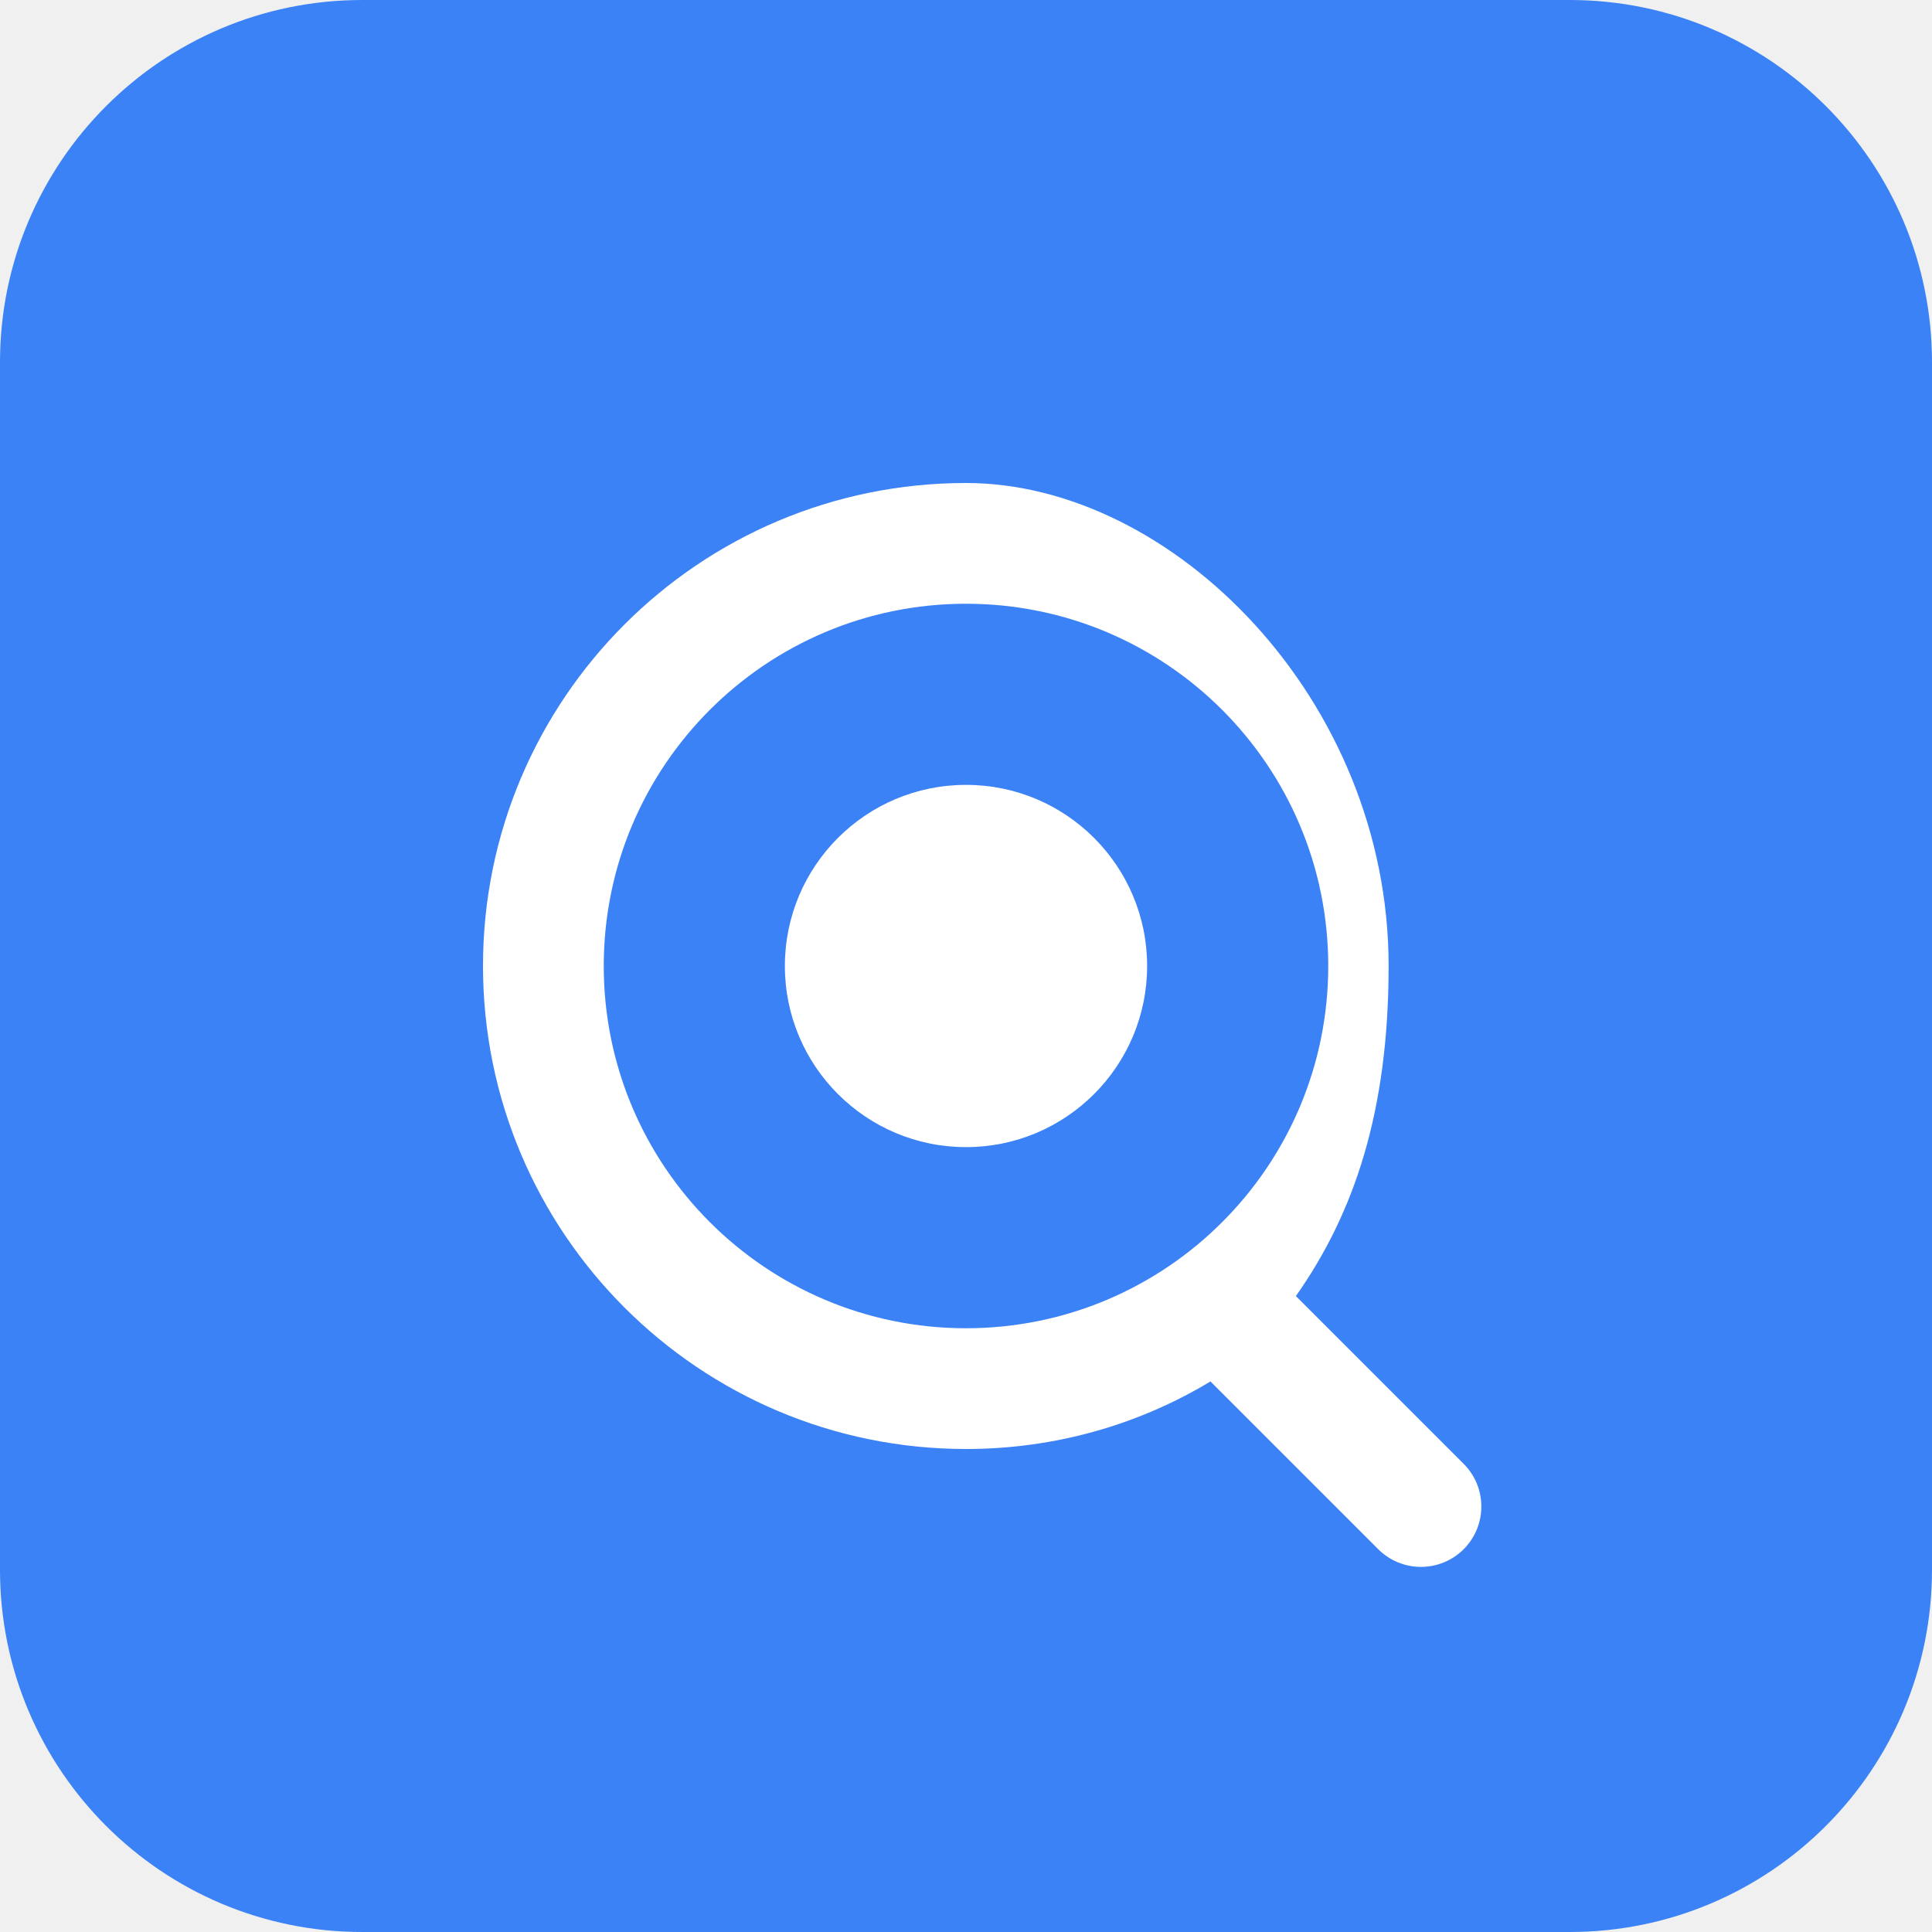
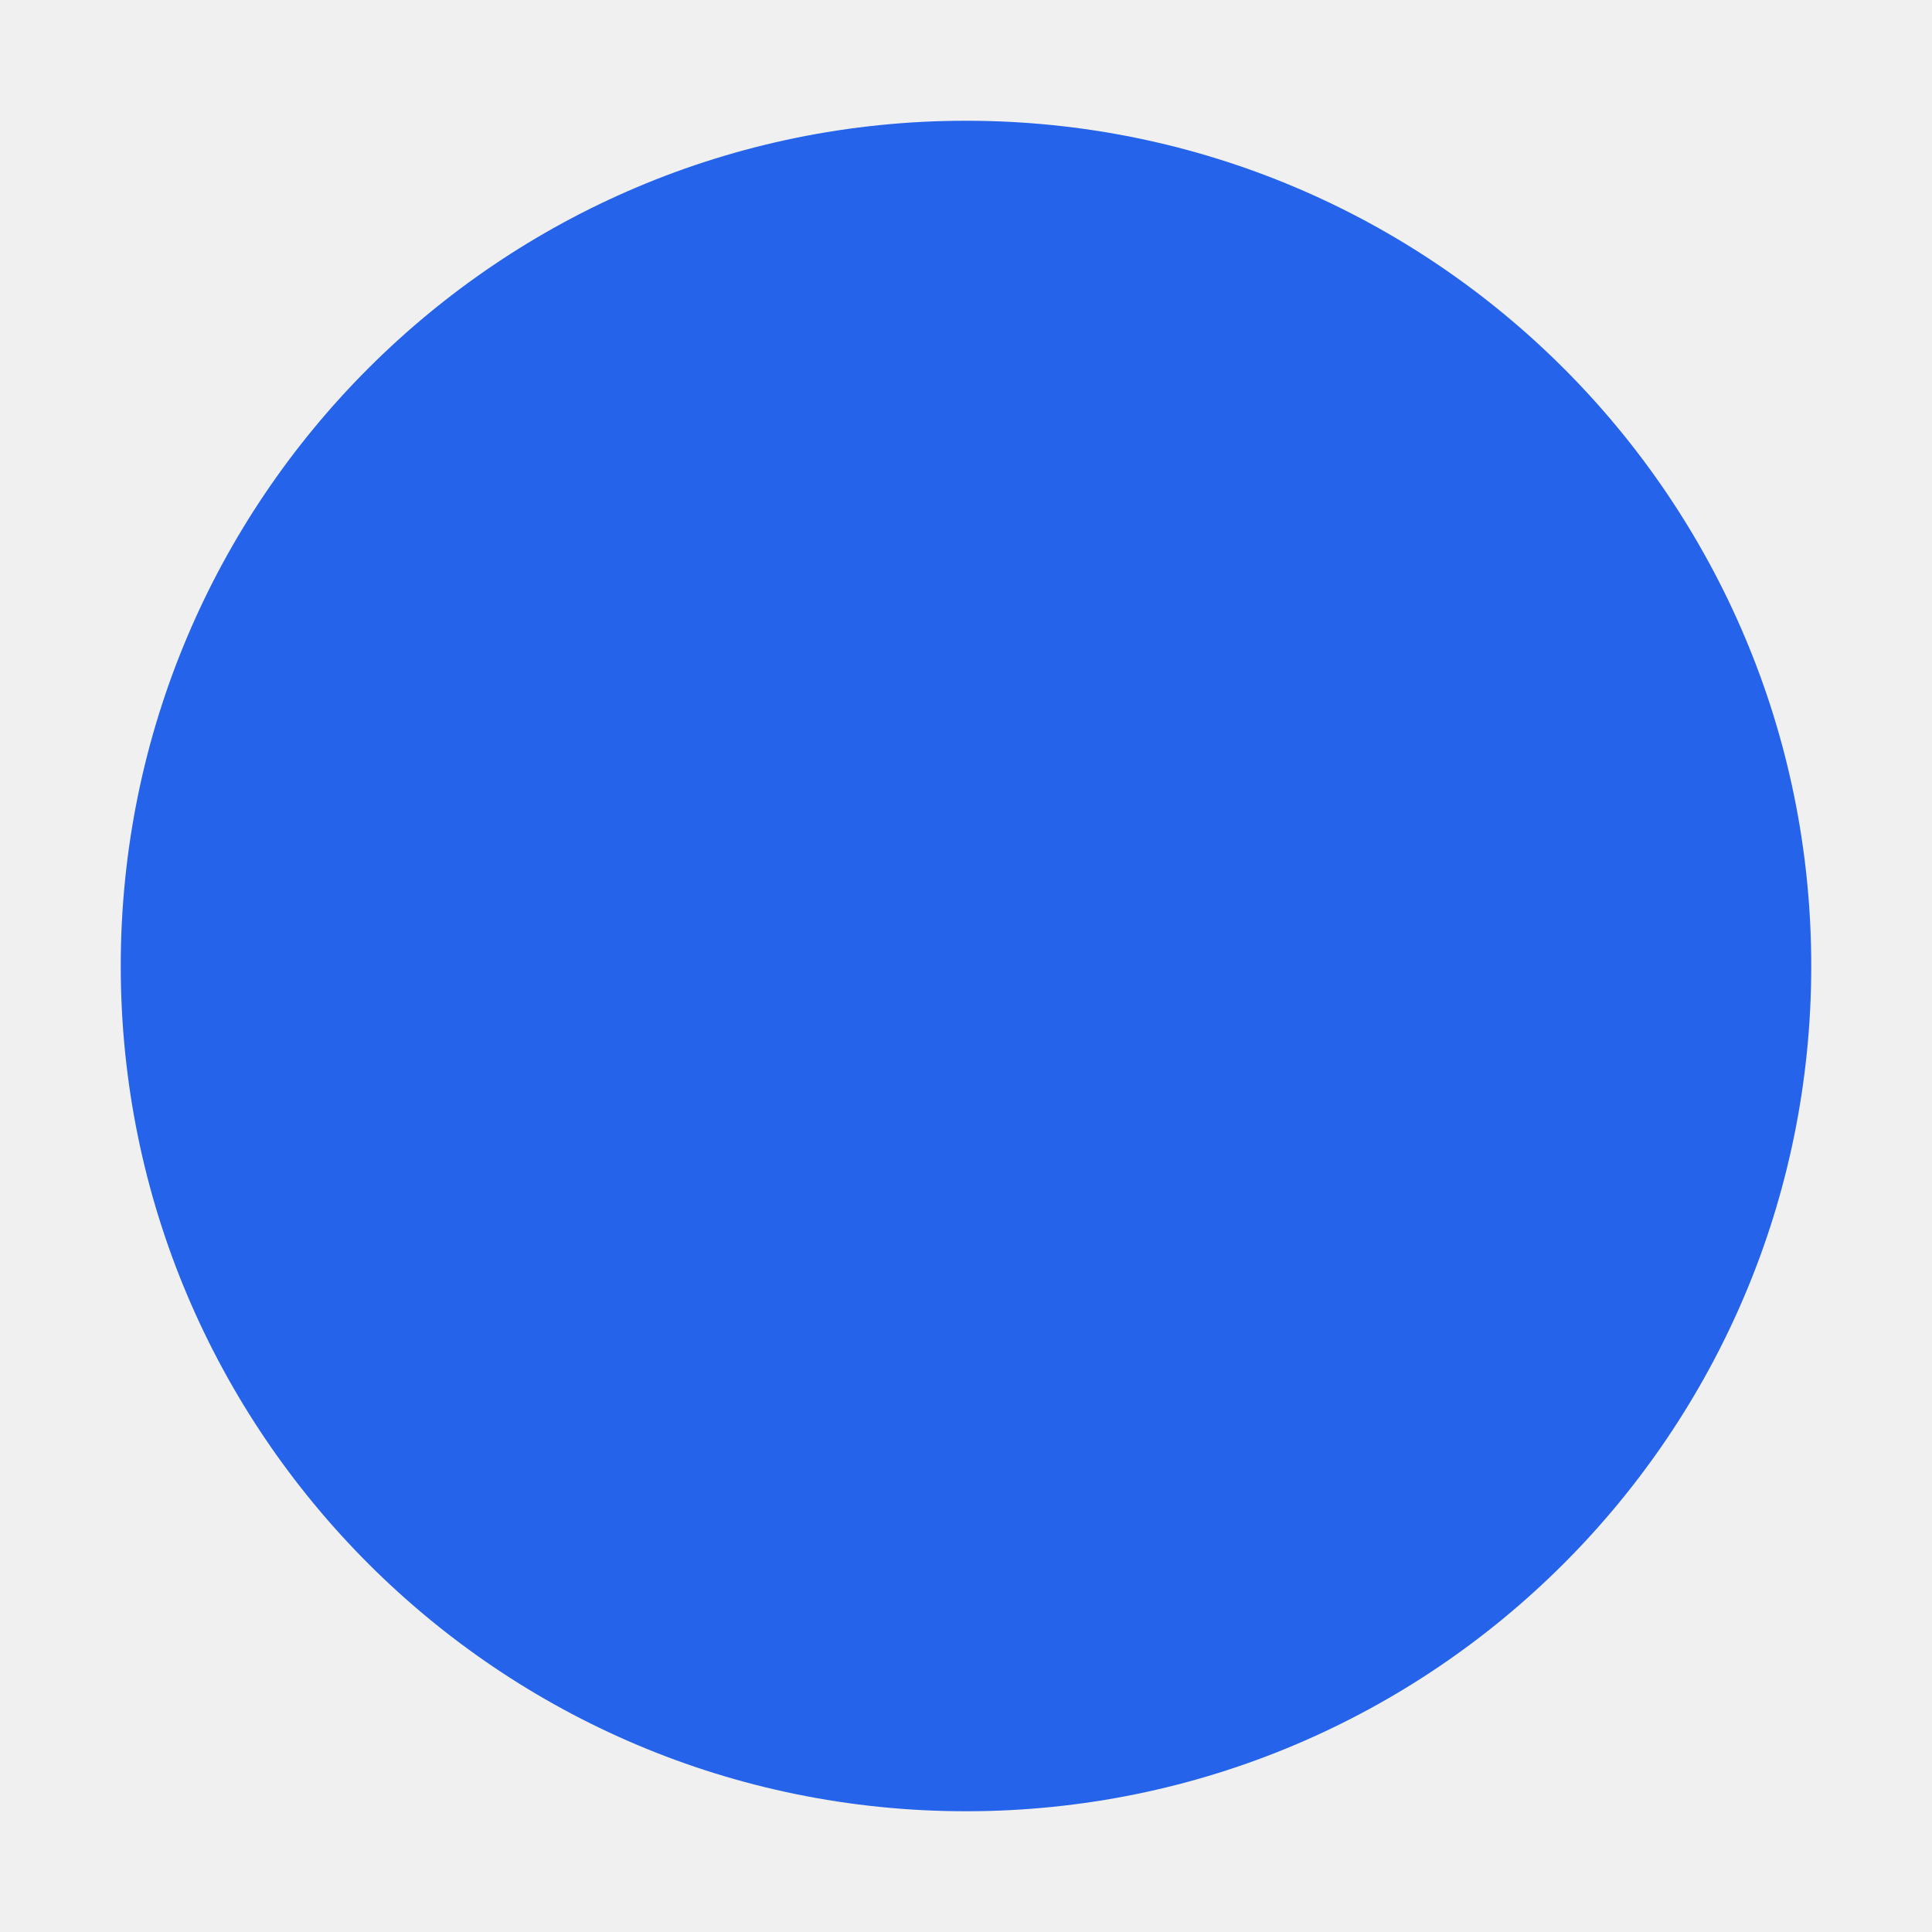
<svg xmlns="http://www.w3.org/2000/svg" width="32" height="32" viewBox="0 0 32 32" fill="none">
-   <rect width="32" height="32" rx="6" fill="#3b82f6" />
-   <path d="M16 8C11.582 8 8 11.582 8 16C8 20.418 11.582 24 16 24C17.486 24 18.875 23.59 20.049 22.881L22.828 25.66C23.219 26.05 23.852 26.05 24.243 25.66C24.633 25.269 24.633 24.636 24.243 24.246L21.464 21.467C22.43 20.095 23 18.41 23 16C23 11.582 19.418 8 16 8ZM10 16C10 12.686 12.686 10 16 10C19.314 10 22 12.686 22 16C22 19.314 19.314 22 16 22C12.686 22 10 19.314 10 16Z" fill="white" />
-   <circle cx="16" cy="16" r="3" fill="white" />
+   <circle cx="16" cy="16" r="14" fill="#2563eb" fillOpacity="0.1" />
+   <path d="M16 6C10.48 6 6 10.48 6 16C6 21.52 10.48 26 16 26C18.65 26 21 24.83 22.62 22.94L20.55 20.87C19.36 22.06 17.76 22.8 16 22.8C12.24 22.8 9.2 19.76 9.2 16C9.2 12.24 12.24 9.2 16 9.2C19.76 9.2 22.8 12.24 22.8 16C22.8 16.88 22.66 17.73 22.4 18.52L24.85 20.97C25.5 19.65 25.6 18.01 25.6 16C25.6 10.48 21.52 6 16 6Z" fill="#2563eb" />
+   <path d="M20.8 20.8L25.6 25.6L27.2 24L22.4 19.2Z" fill="#2563eb" />
+   <circle cx="16" cy="16" r="2.5" fill="#2563eb" fillOpacity="0.3" />
</svg>
